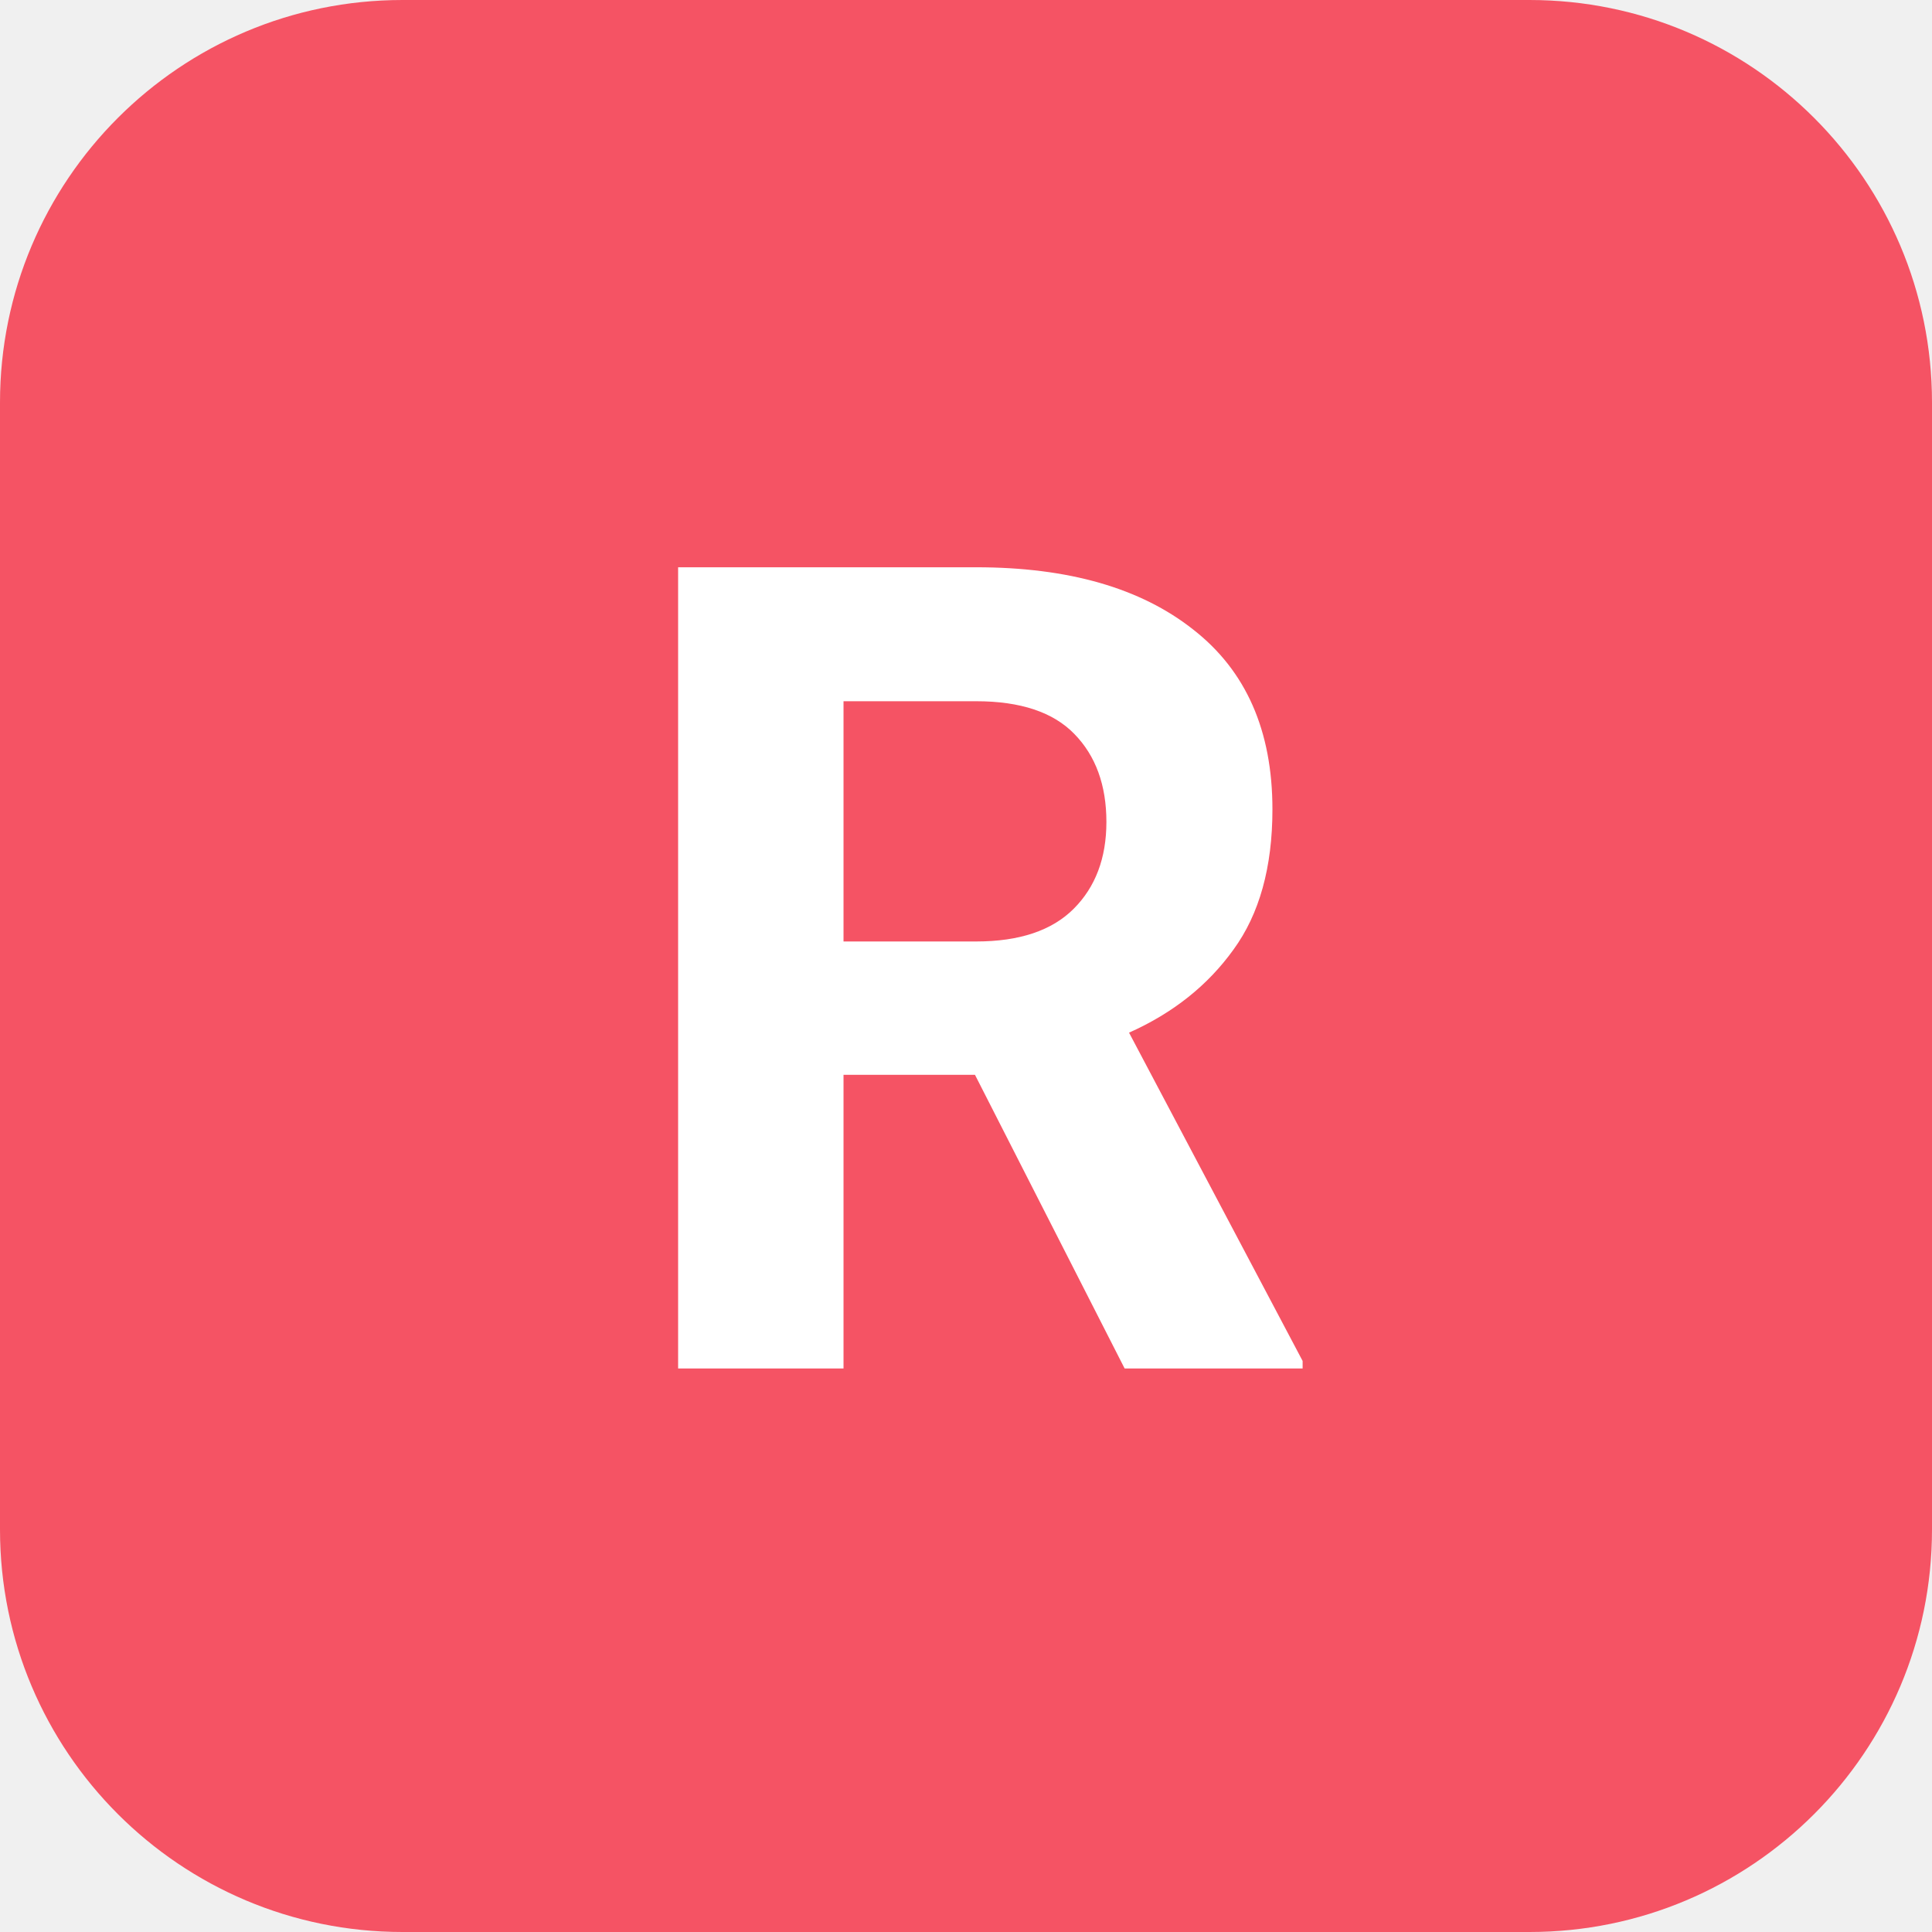
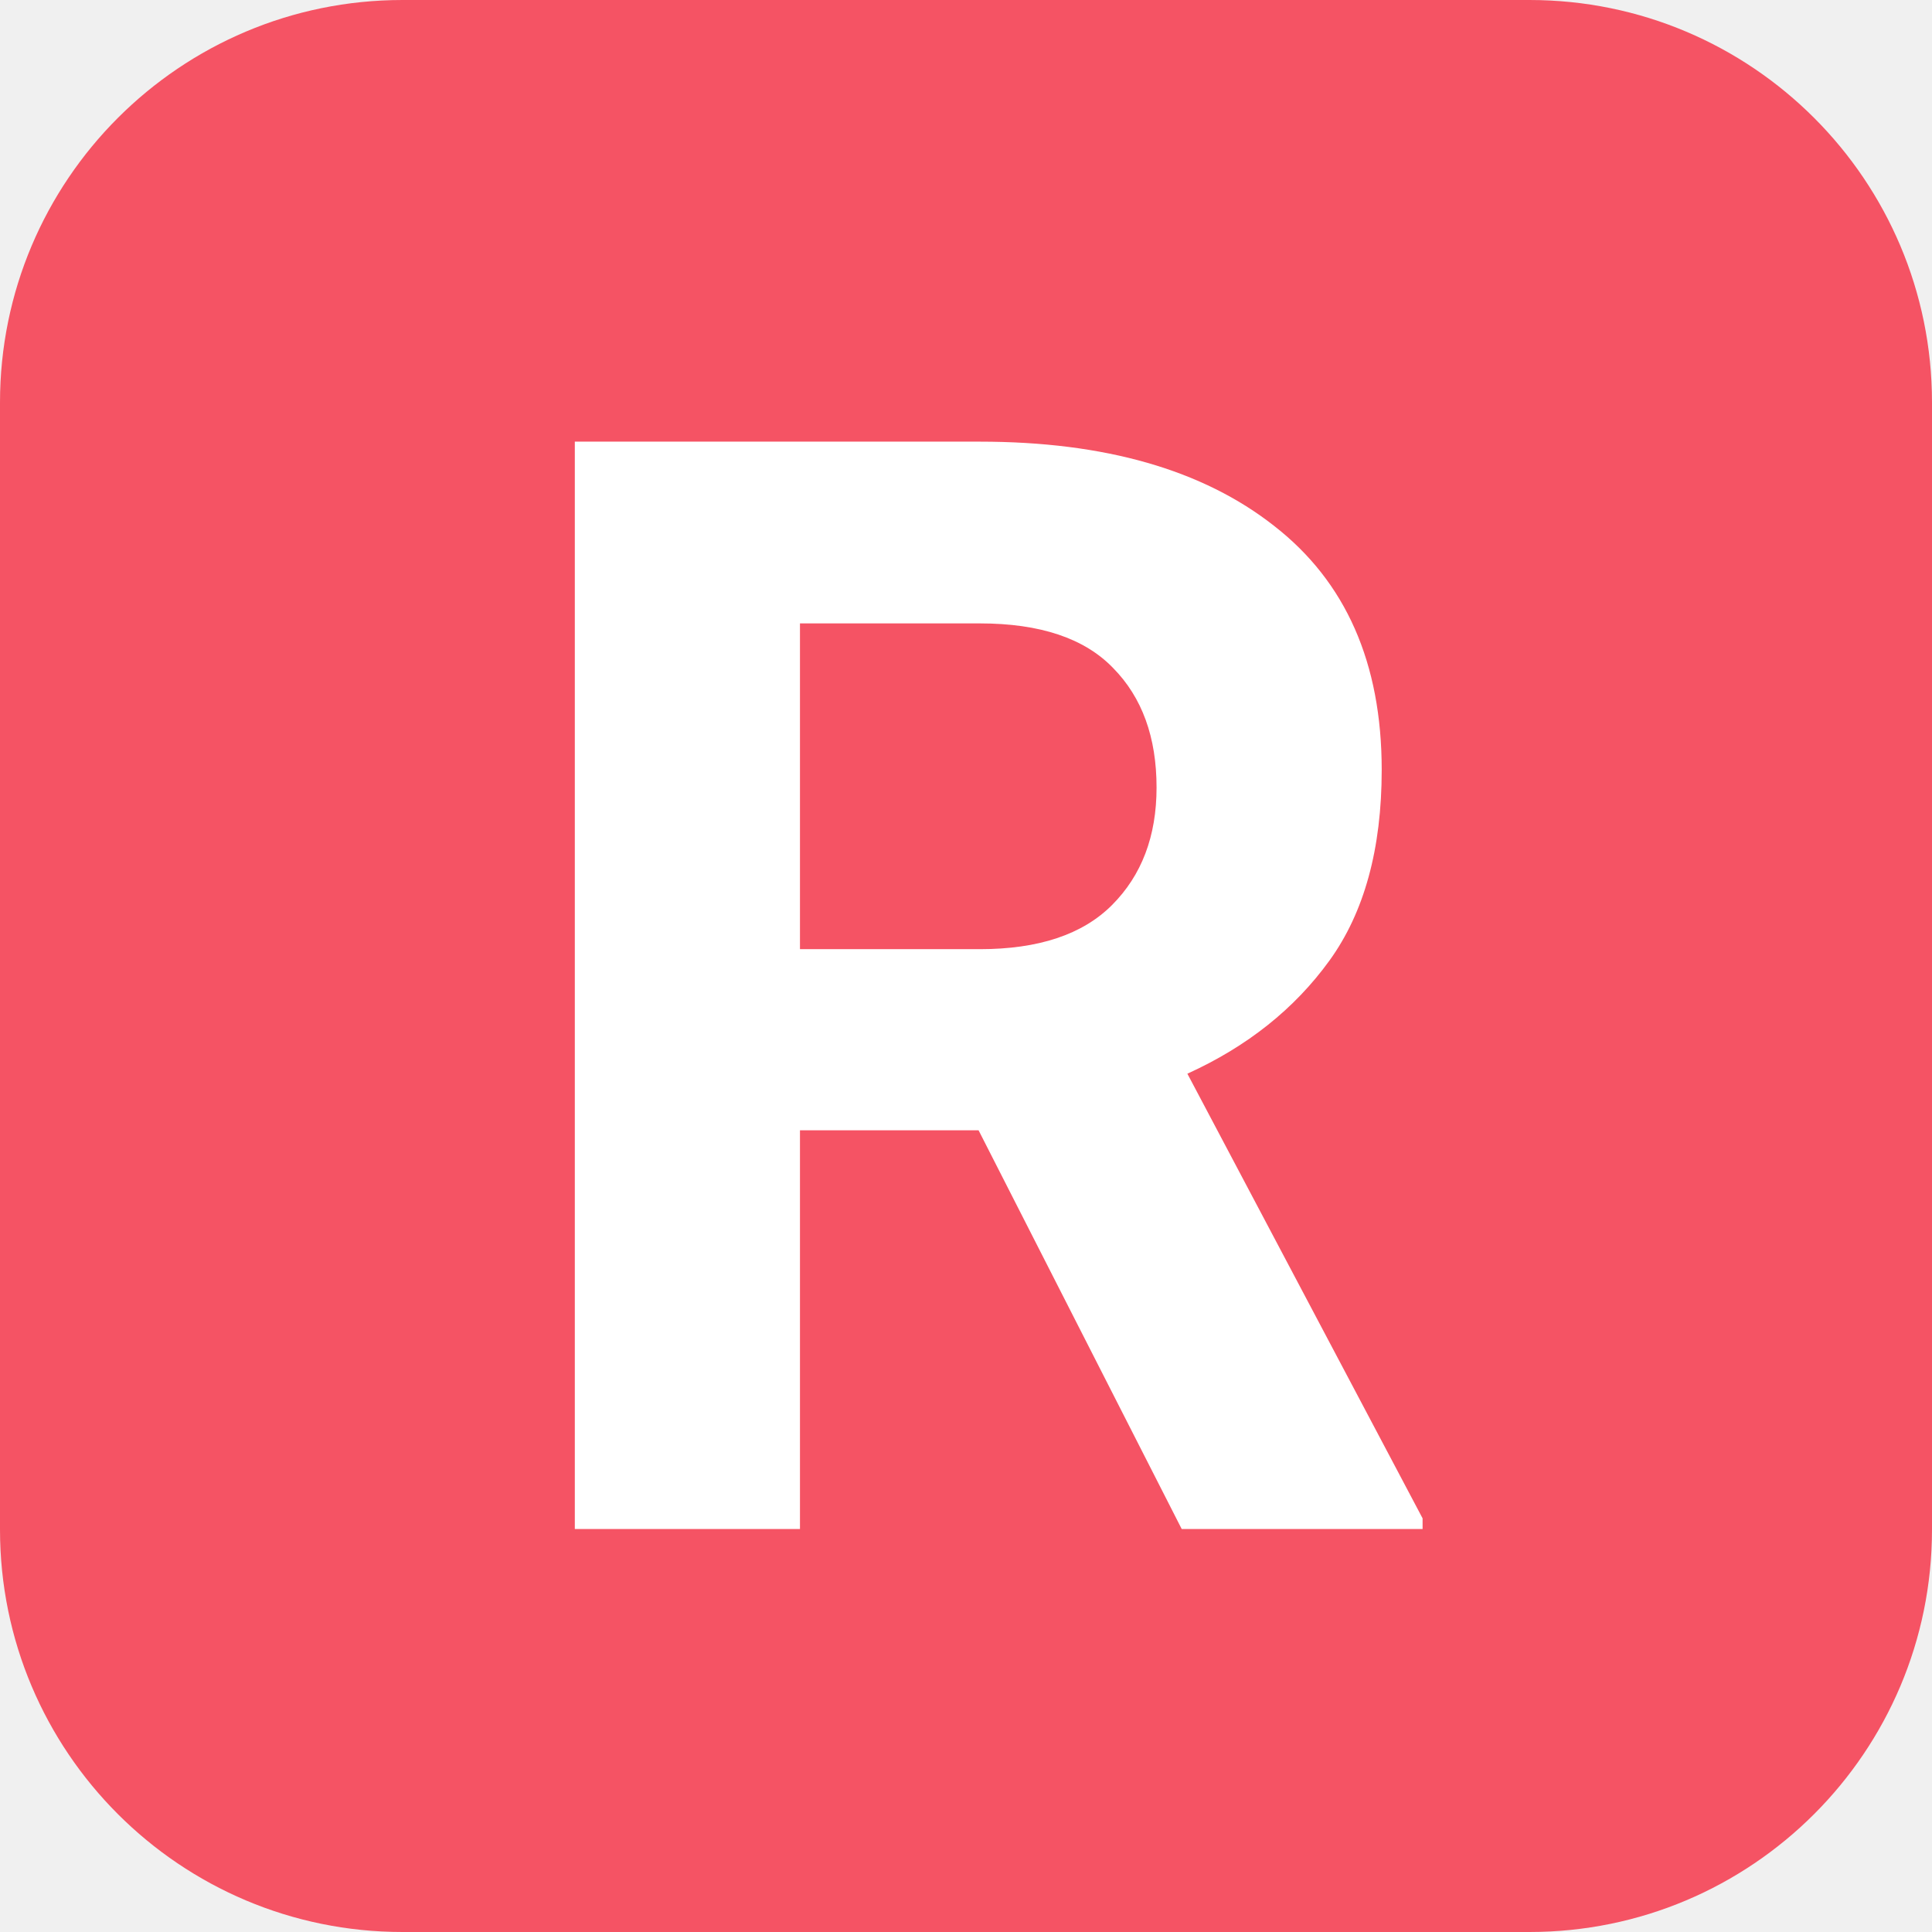
<svg xmlns="http://www.w3.org/2000/svg" viewBox="0 0 48 48">
  <rect width="48" height="48" rx="10" fill="#f55364" />
-   <text x="24" y="34" text-anchor="middle" font-family="system-ui, -apple-system, 'Segoe UI', Roboto, sans-serif" font-size="28" font-weight="700" fill="#ffffff">R</text>
+   <text x="24" y="25" text-anchor="middle" dominant-baseline="central" font-family="system-ui, -apple-system, 'Segoe UI', Roboto, sans-serif" font-size="38" font-weight="700" fill="#ffffff">R</text>
</svg>
